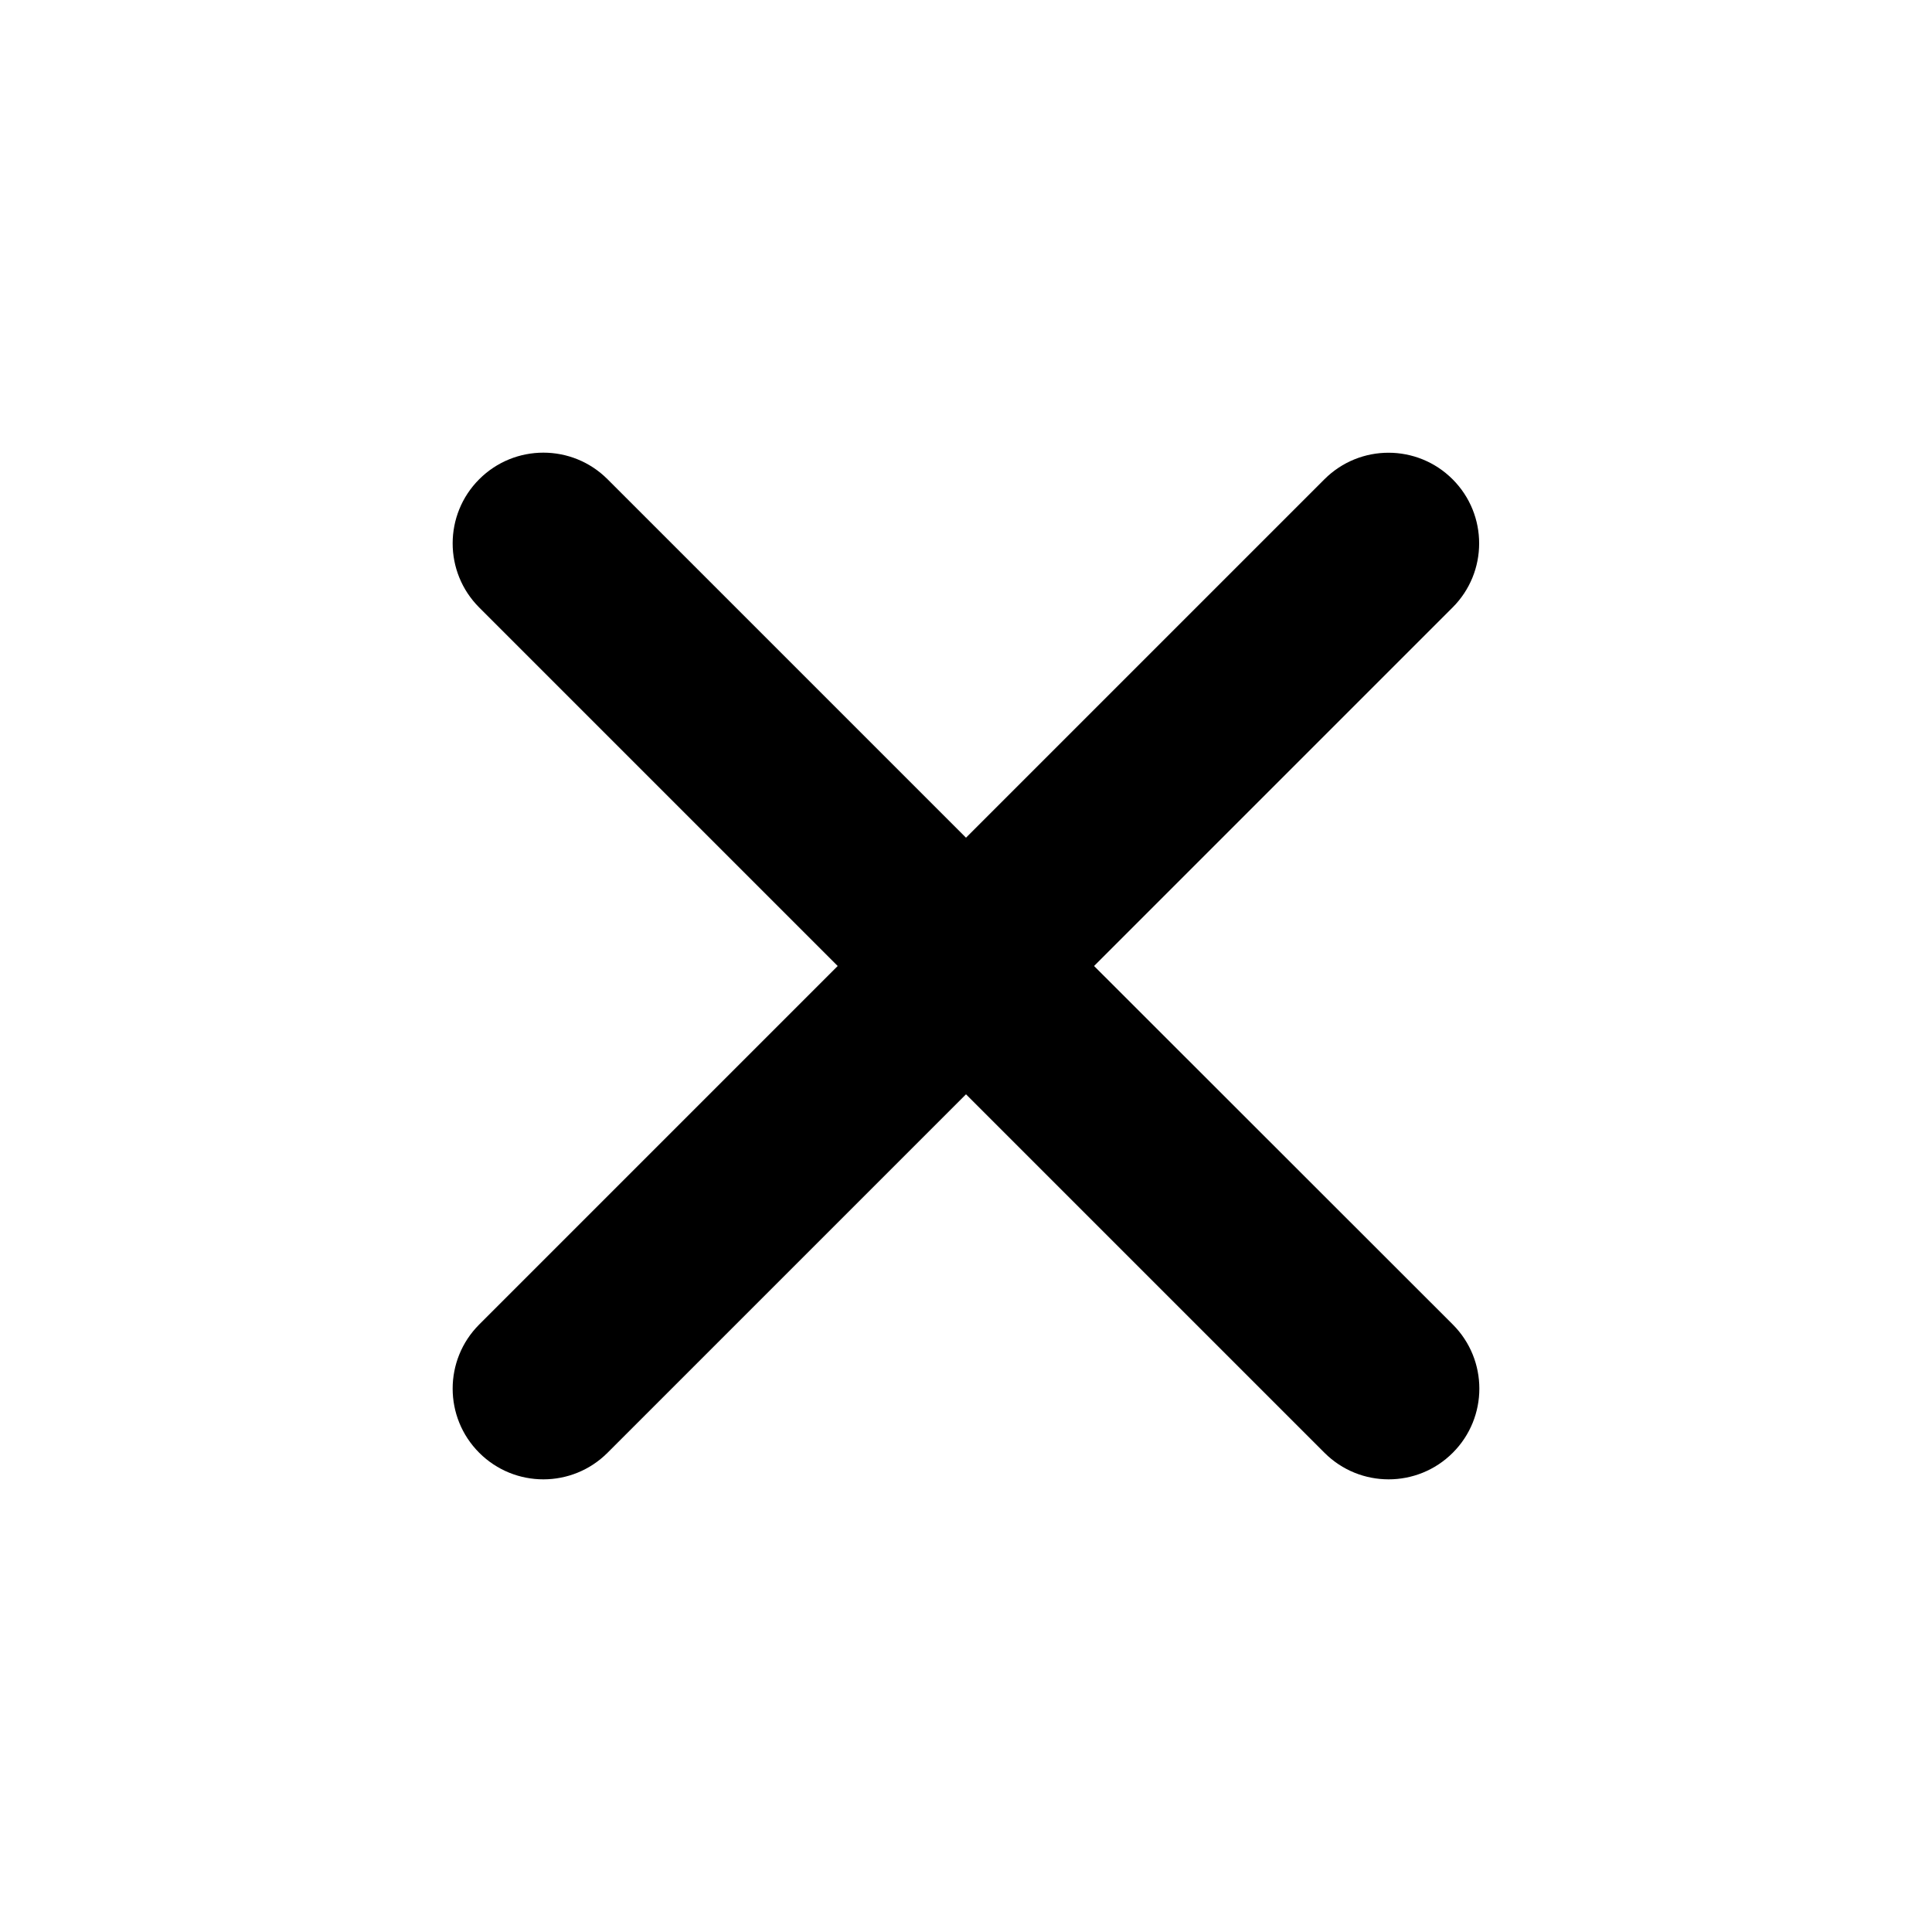
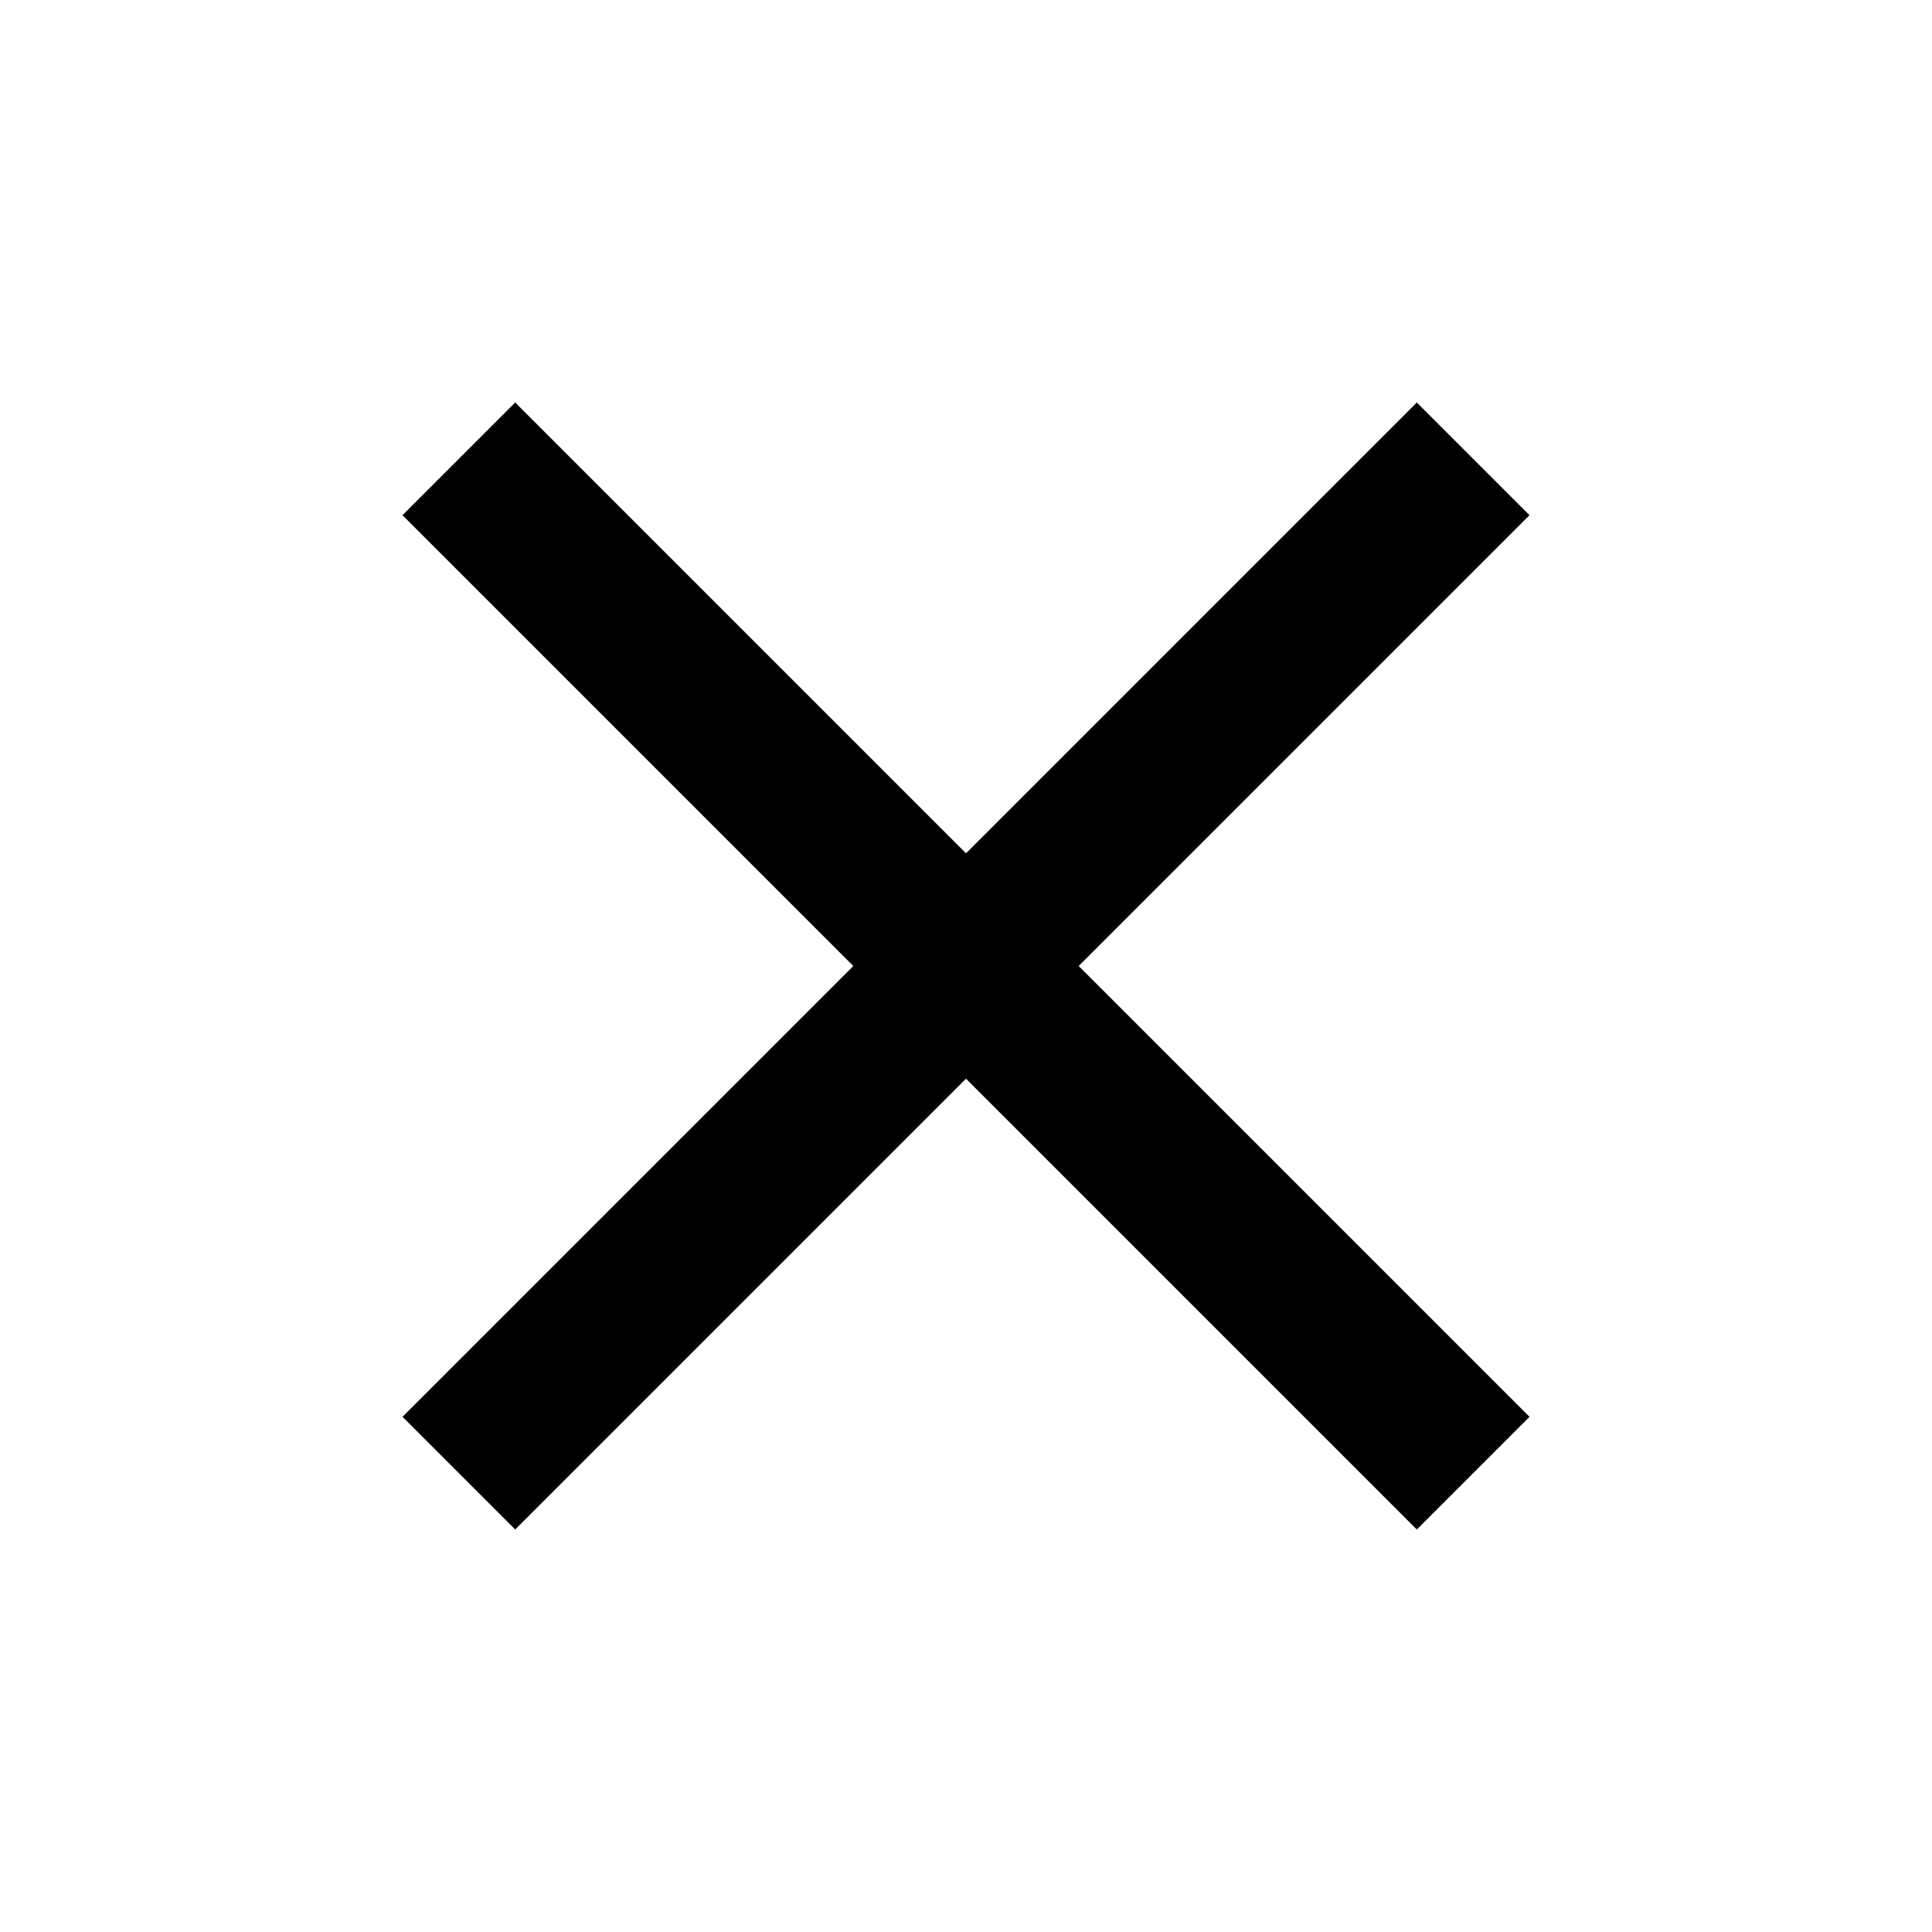
- <svg xmlns="http://www.w3.org/2000/svg" class="ionicon" viewBox="0 0 512 512">
-   <path d="m289.94 256 95-95A24 24 0 0 0 351 127l-95 95-95-95a24 24 0 0 0-34 34l95 95-95 95a24 24 0 1 0 34 34l95-95 95 95a24 24 0 0 0 34-34z" />
+ <svg xmlns="http://www.w3.org/2000/svg" height="24px" viewBox="0 -960 960 960" width="24px" fill="currentColor">
+   <path d="m256-200-56-56 224-224-224-224 56-56 224 224 224-224 56 56-224 224 224 224-56 56-224-224-224 224Z" />
</svg>
